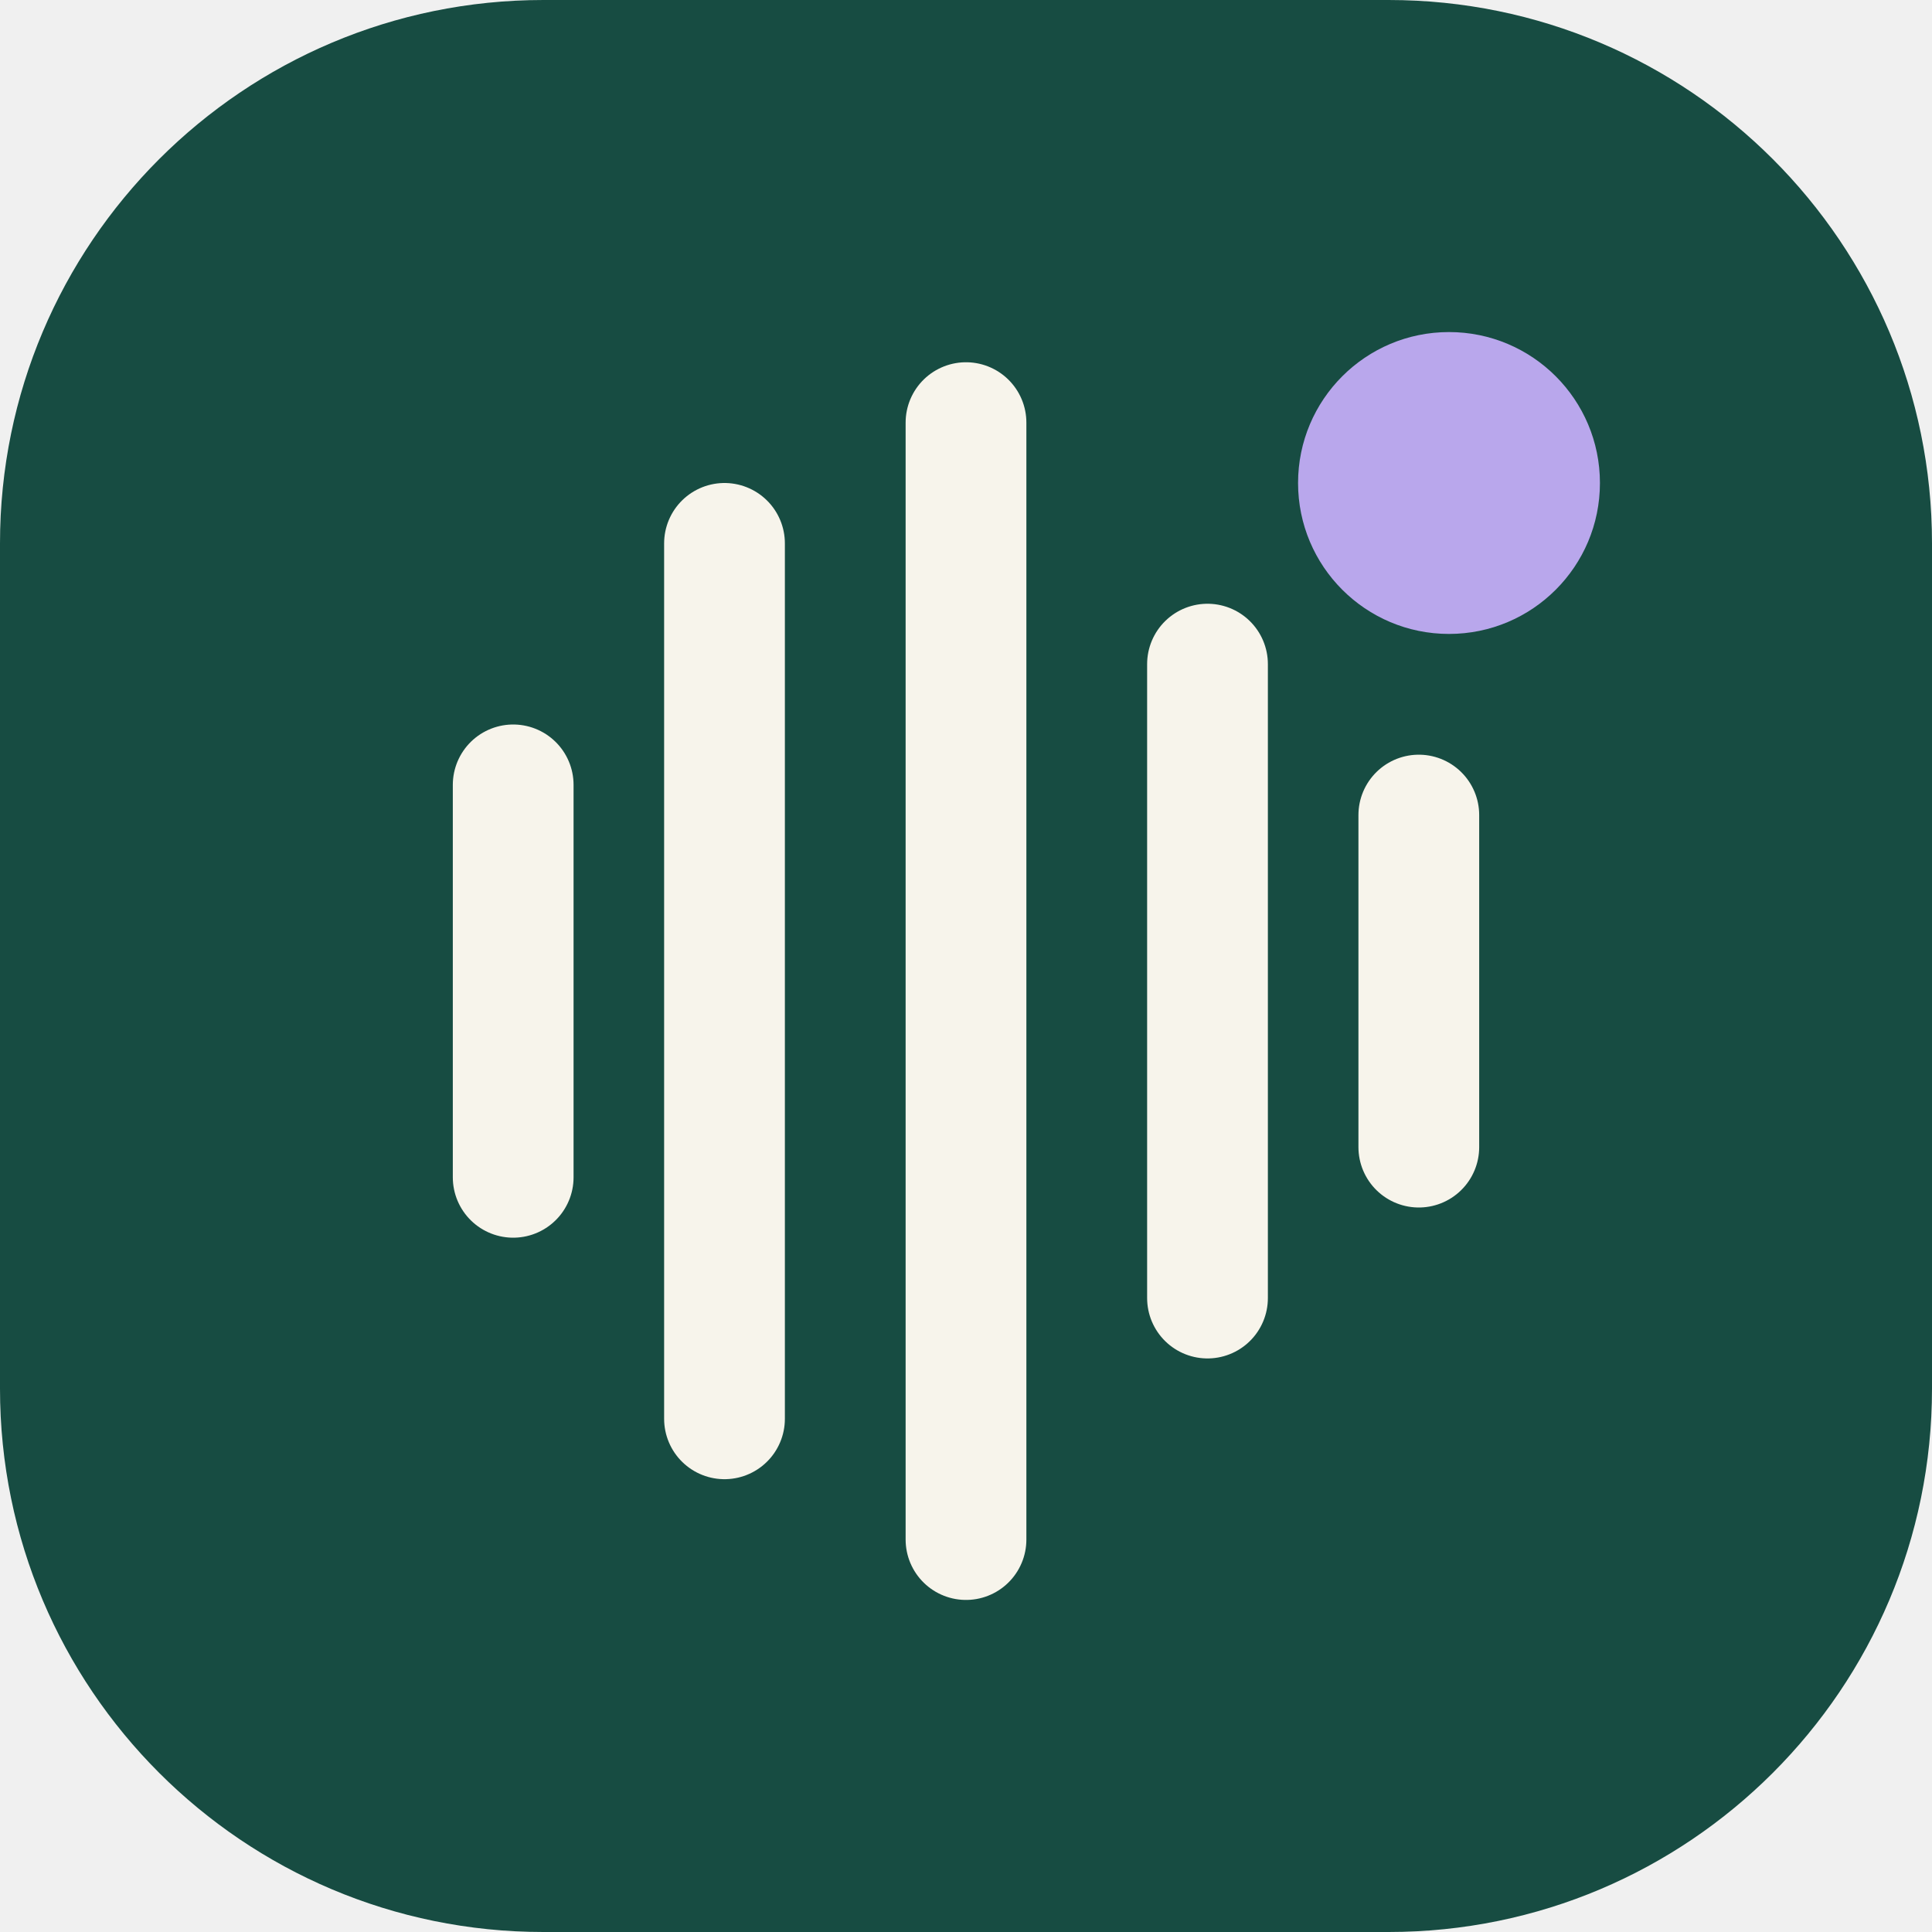
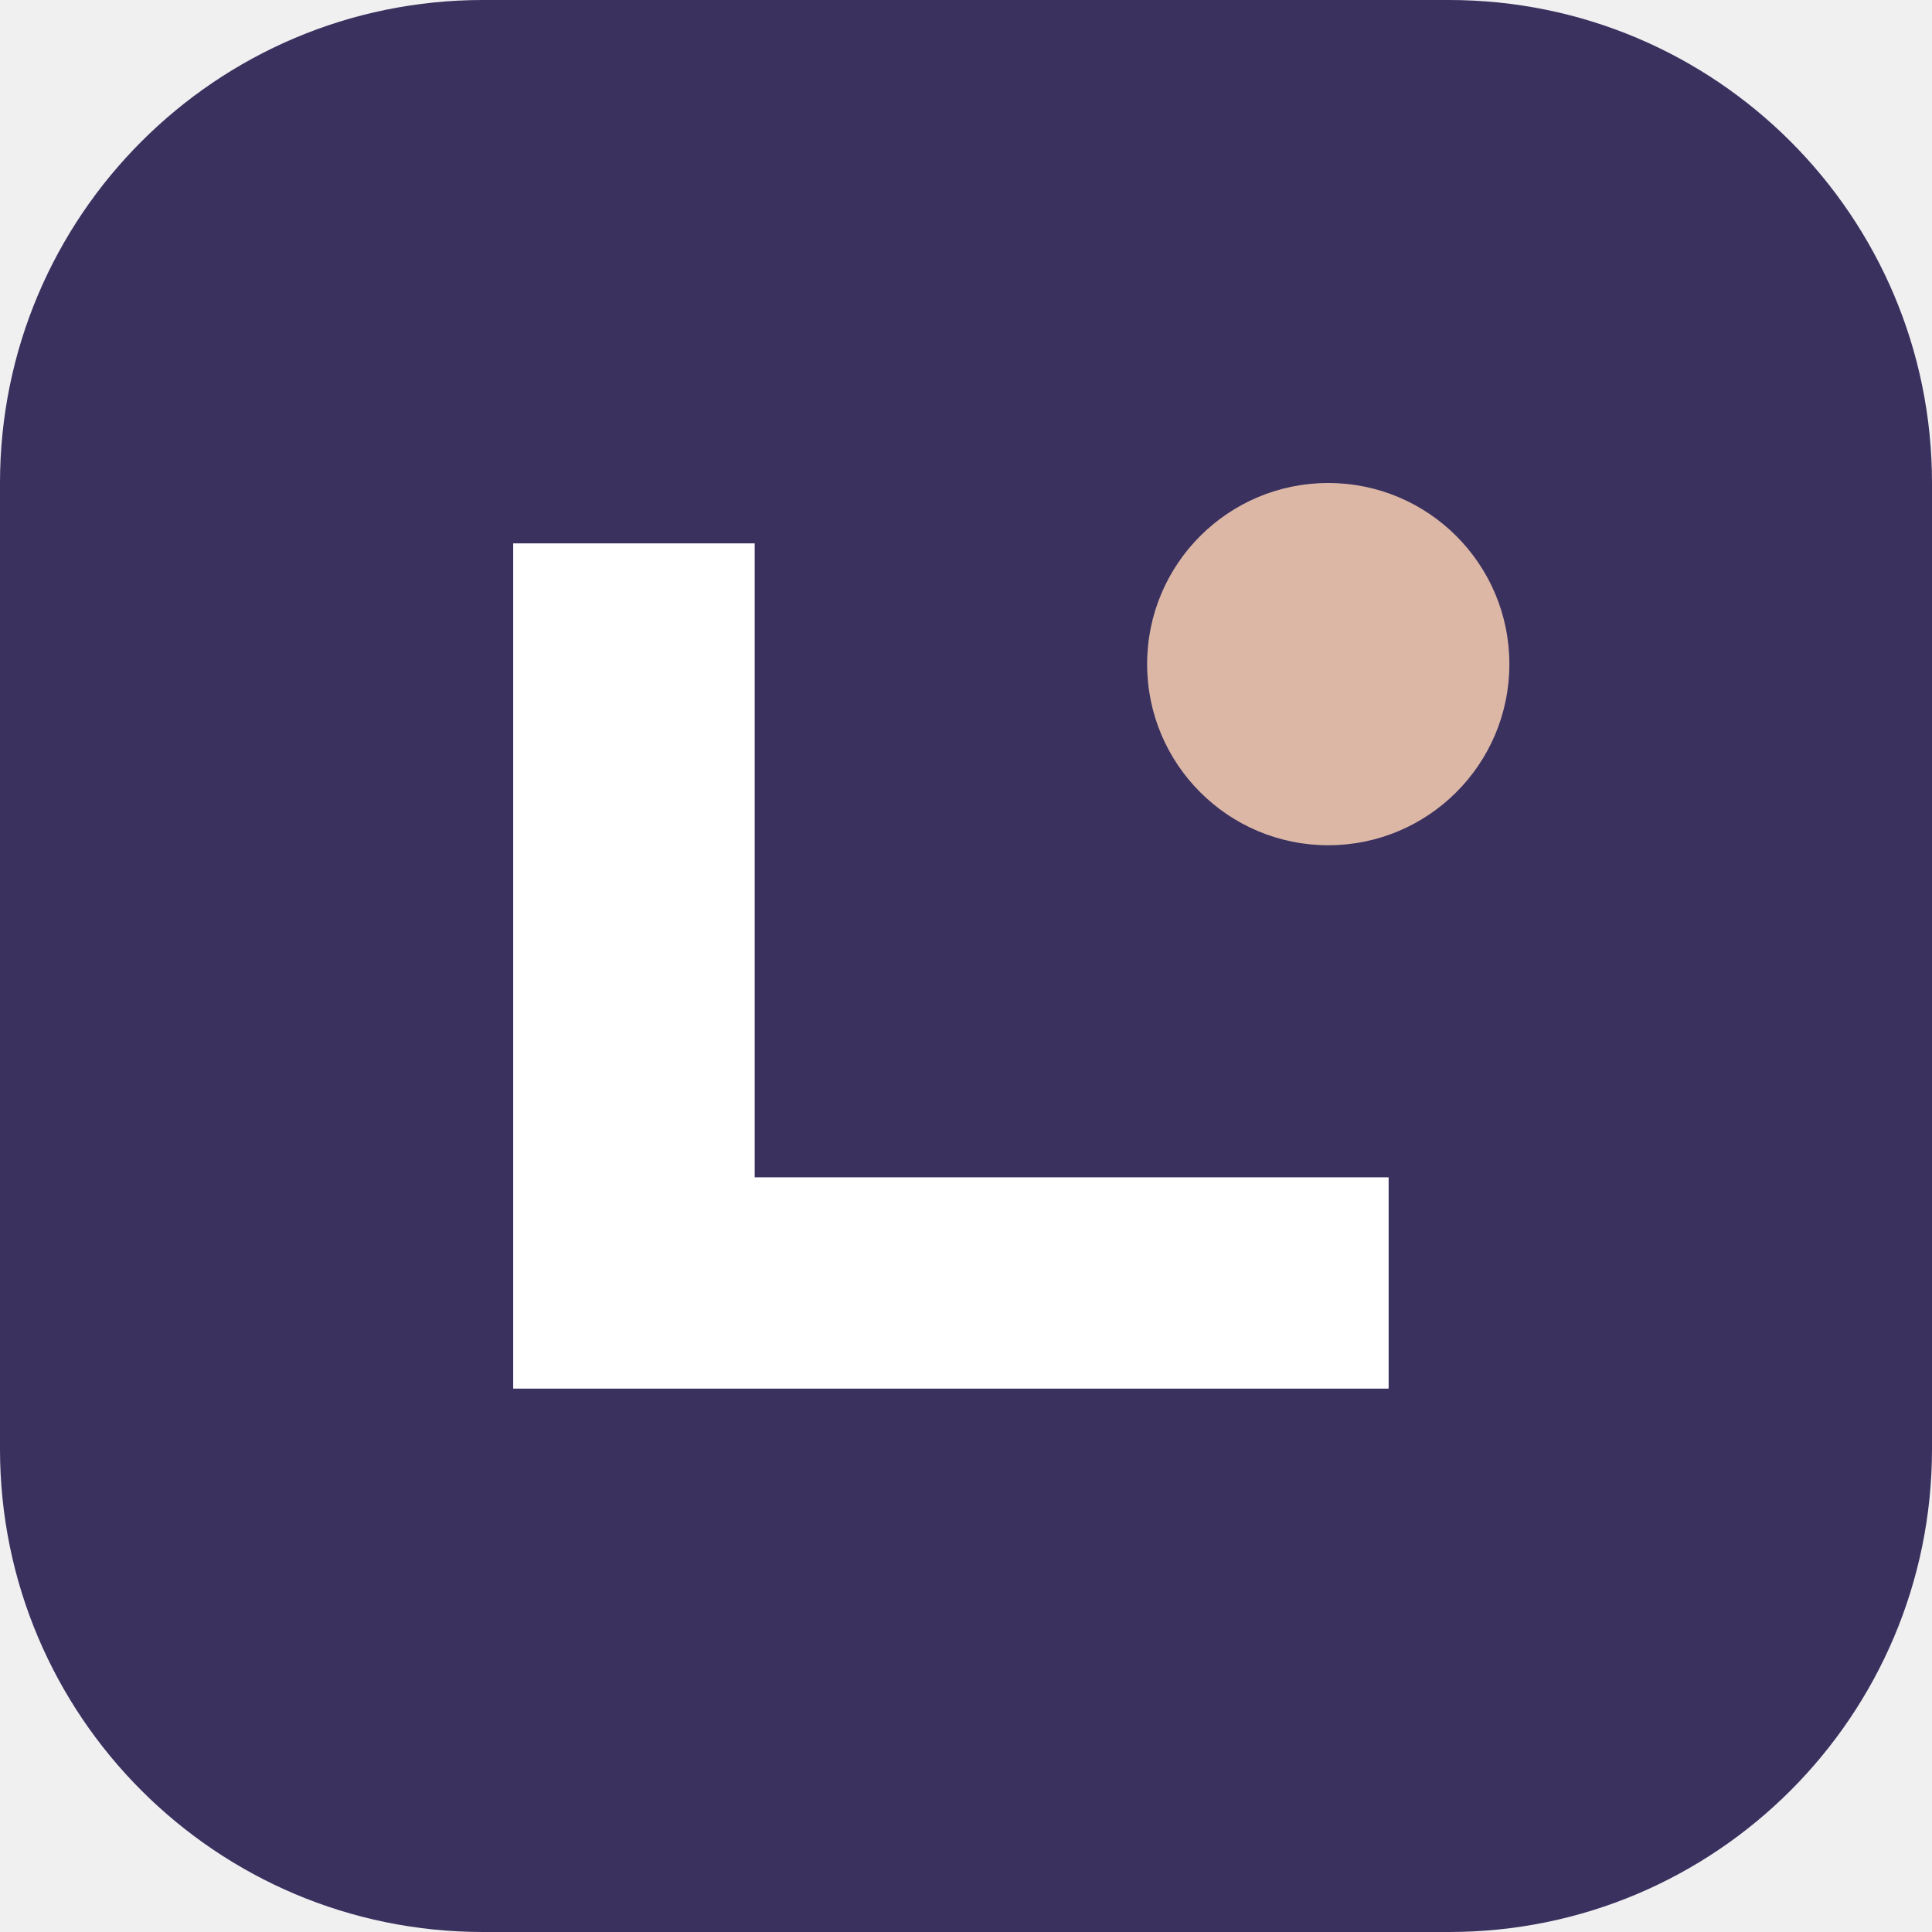
<svg xmlns="http://www.w3.org/2000/svg" viewBox="0 0 64 64">
-   <rect width="64" height="64" rx="18" fill="#174c42" />
-   <path d="M17 39V26m7 21V18m8 33V14m8 29V22m7 16V27" stroke="#f7f4eb" stroke-width="4" stroke-linecap="round" />
-   <circle cx="48" cy="16" r="5" fill="#b9a7ec" />
+   <rect width="64" height="64" rx="16" fill="#3a315f" />
+   <path d="M17 18v28h29v-7H25V18z" fill="#fff" />
+   <circle cx="44" cy="22" r="6" fill="#dcb7a6" />
</svg>
